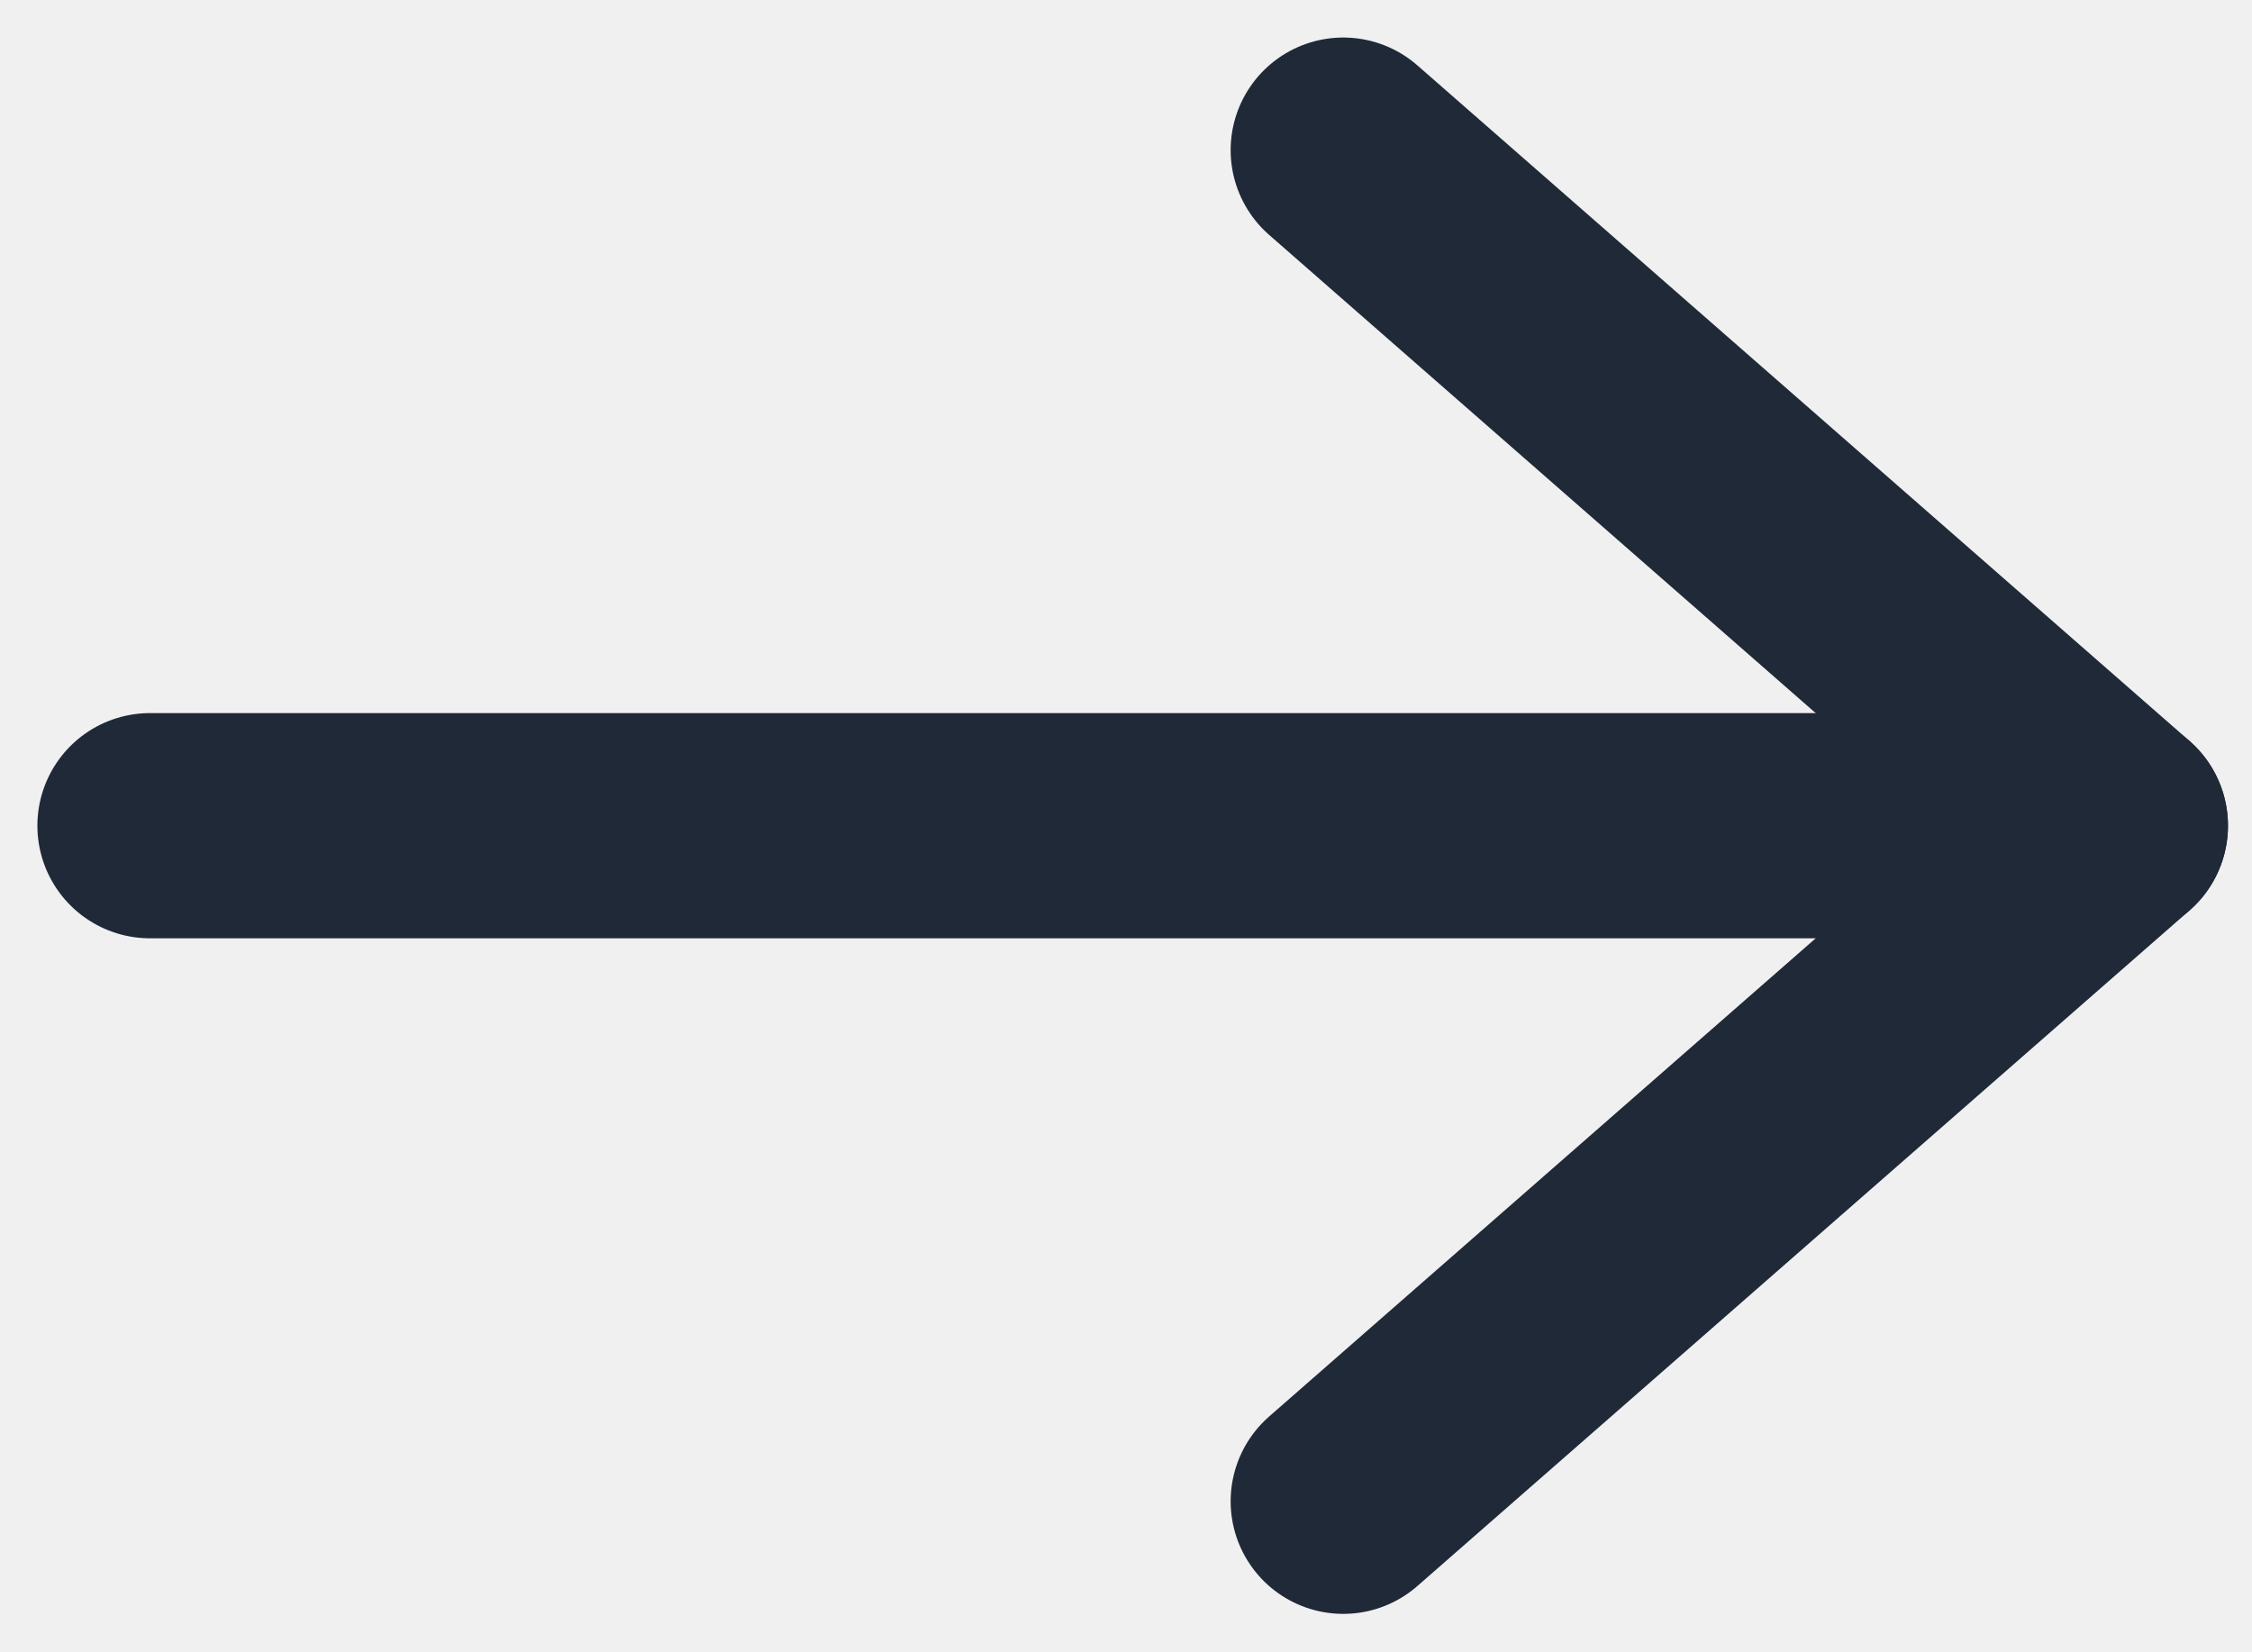
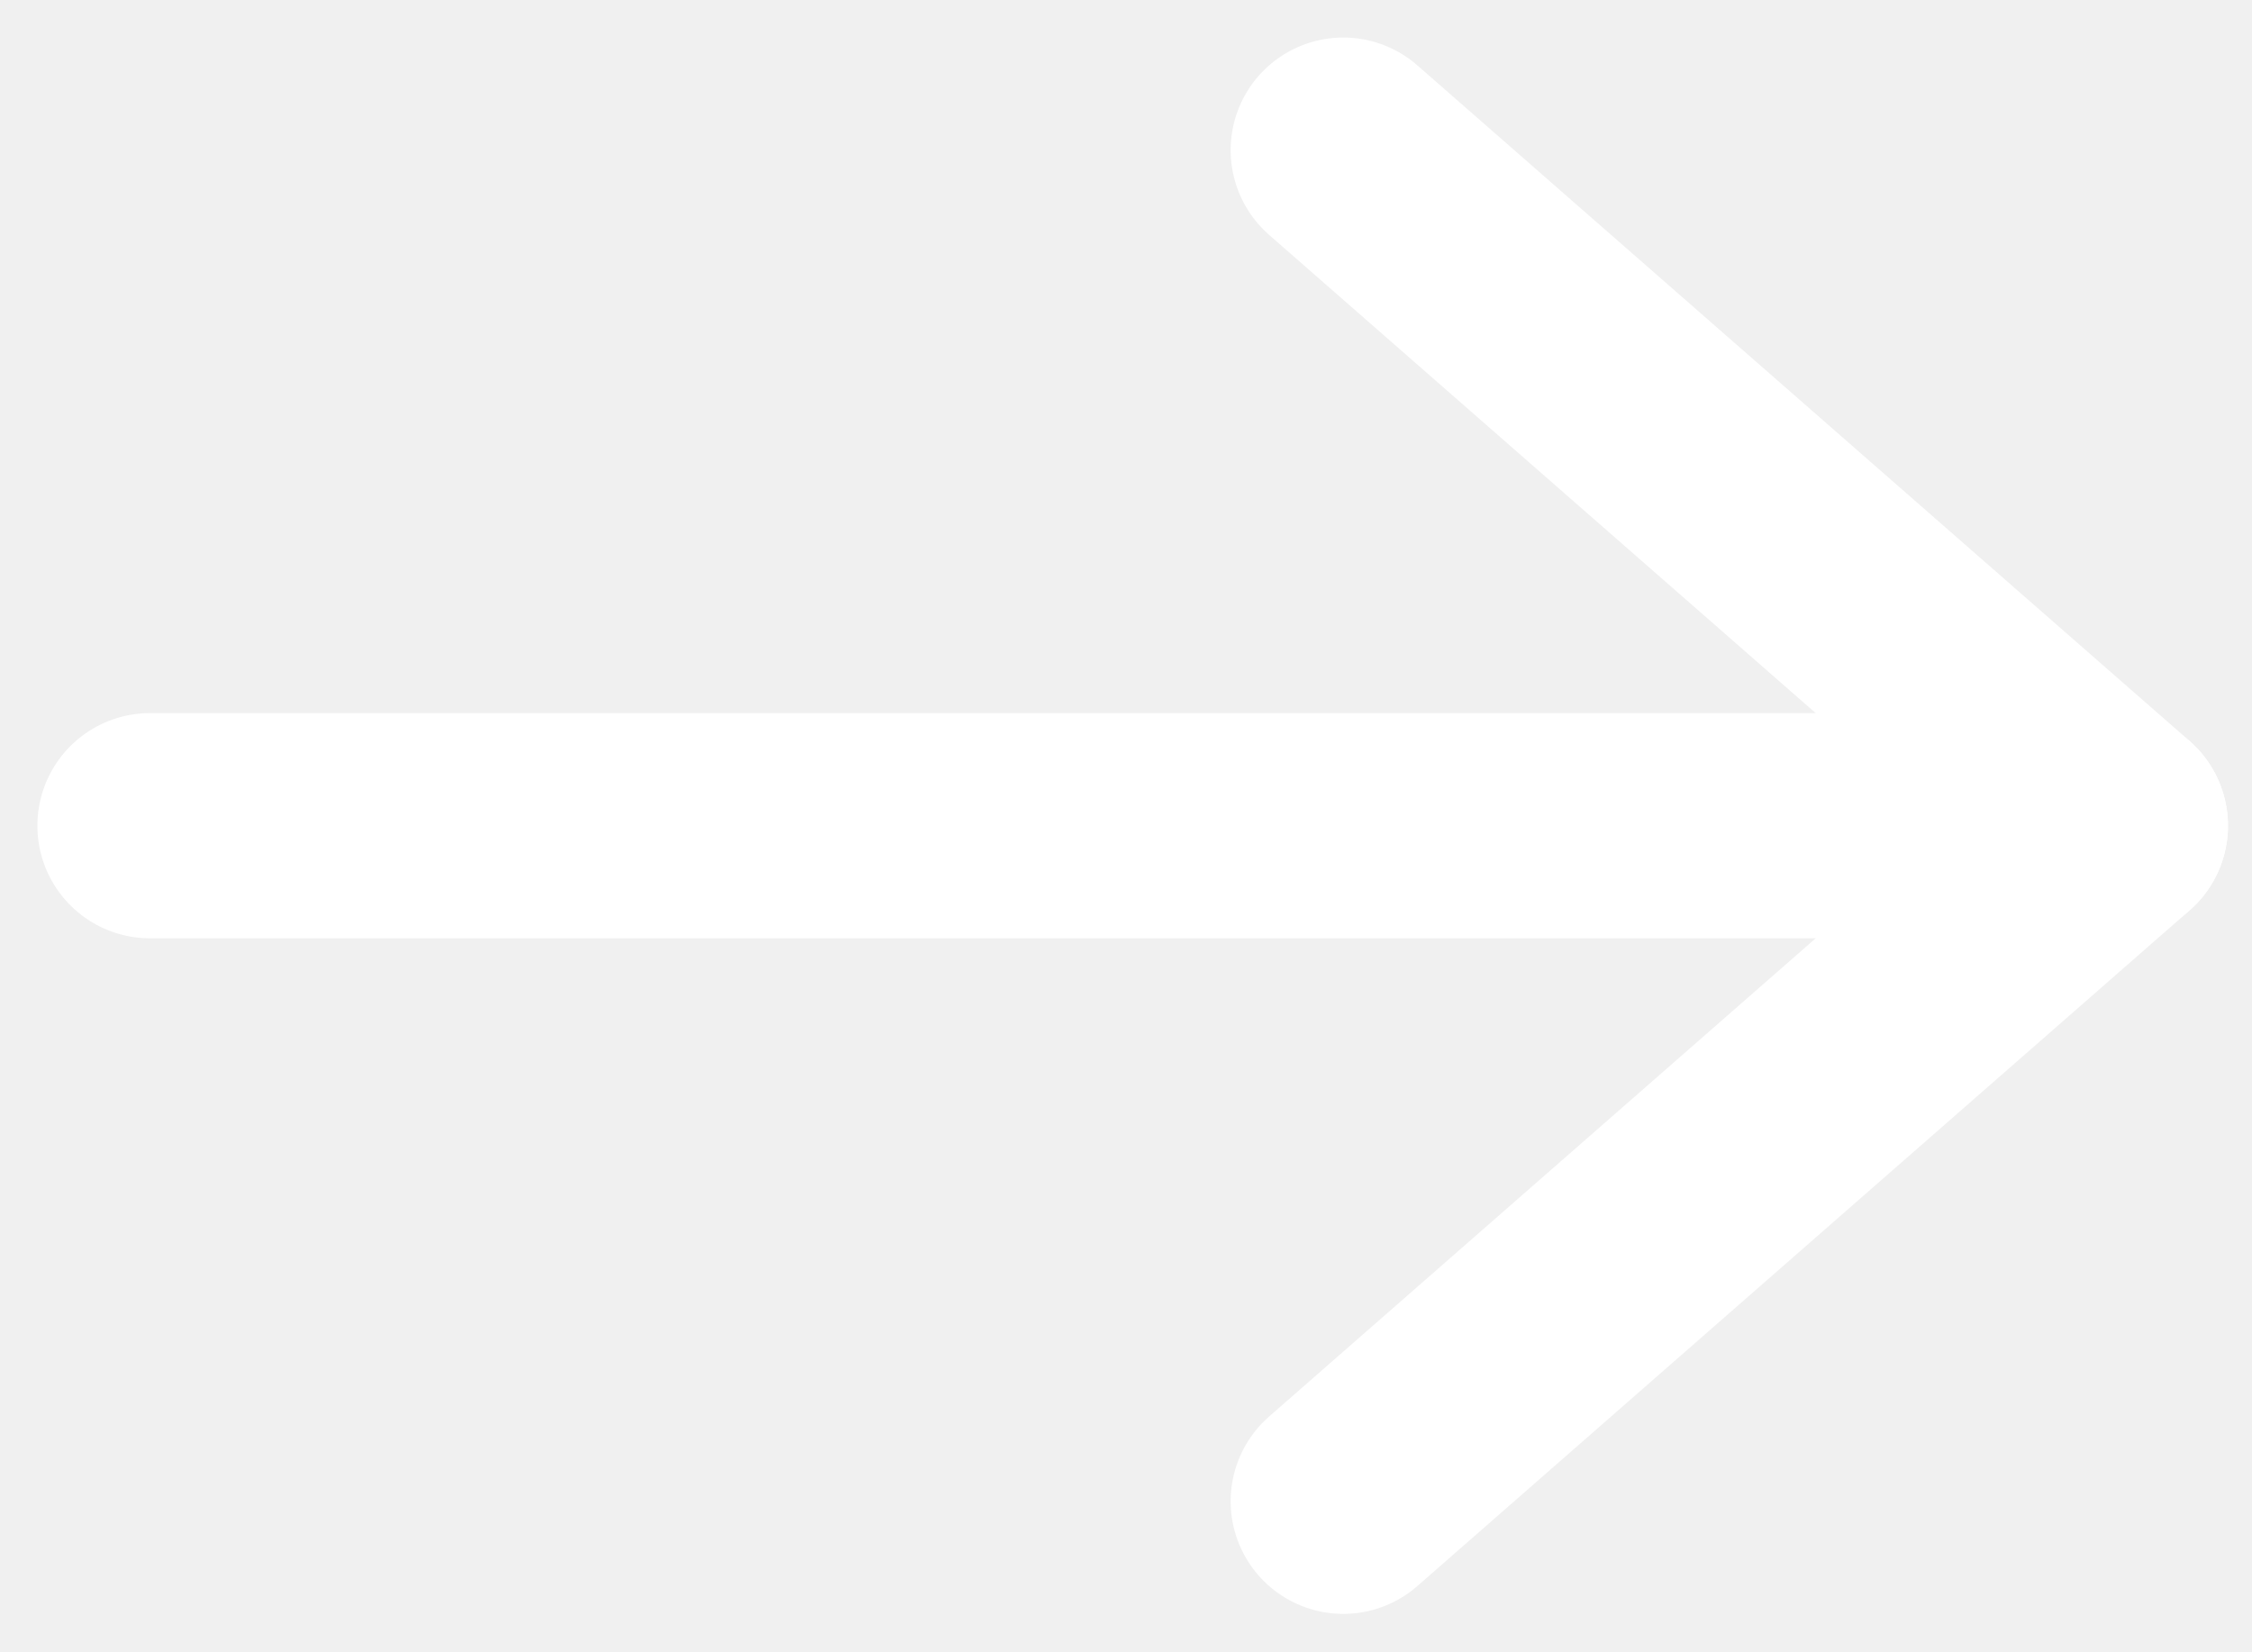
<svg xmlns="http://www.w3.org/2000/svg" width="15" height="11" viewBox="0 0 15 11" fill="none">
-   <path d="M0.999 5.5L14.09 5.5" stroke="#1F2937" stroke-width="1.5" stroke-linecap="round" stroke-linejoin="round" />
-   <path d="M8.947 1L14.09 5.5L8.947 10" stroke="#1F2937" stroke-width="1.5" stroke-linecap="round" stroke-linejoin="round" />
+   <path d="M0.999 5.5L14.09 5.5" stroke="#FFFFFF" stroke-width="1.5" stroke-linecap="round" stroke-linejoin="round" />
+   <path d="M8.947 1L14.09 5.5L8.947 10" stroke="#FFFFFF" stroke-width="1.5" stroke-linecap="round" stroke-linejoin="round" />
</svg>
